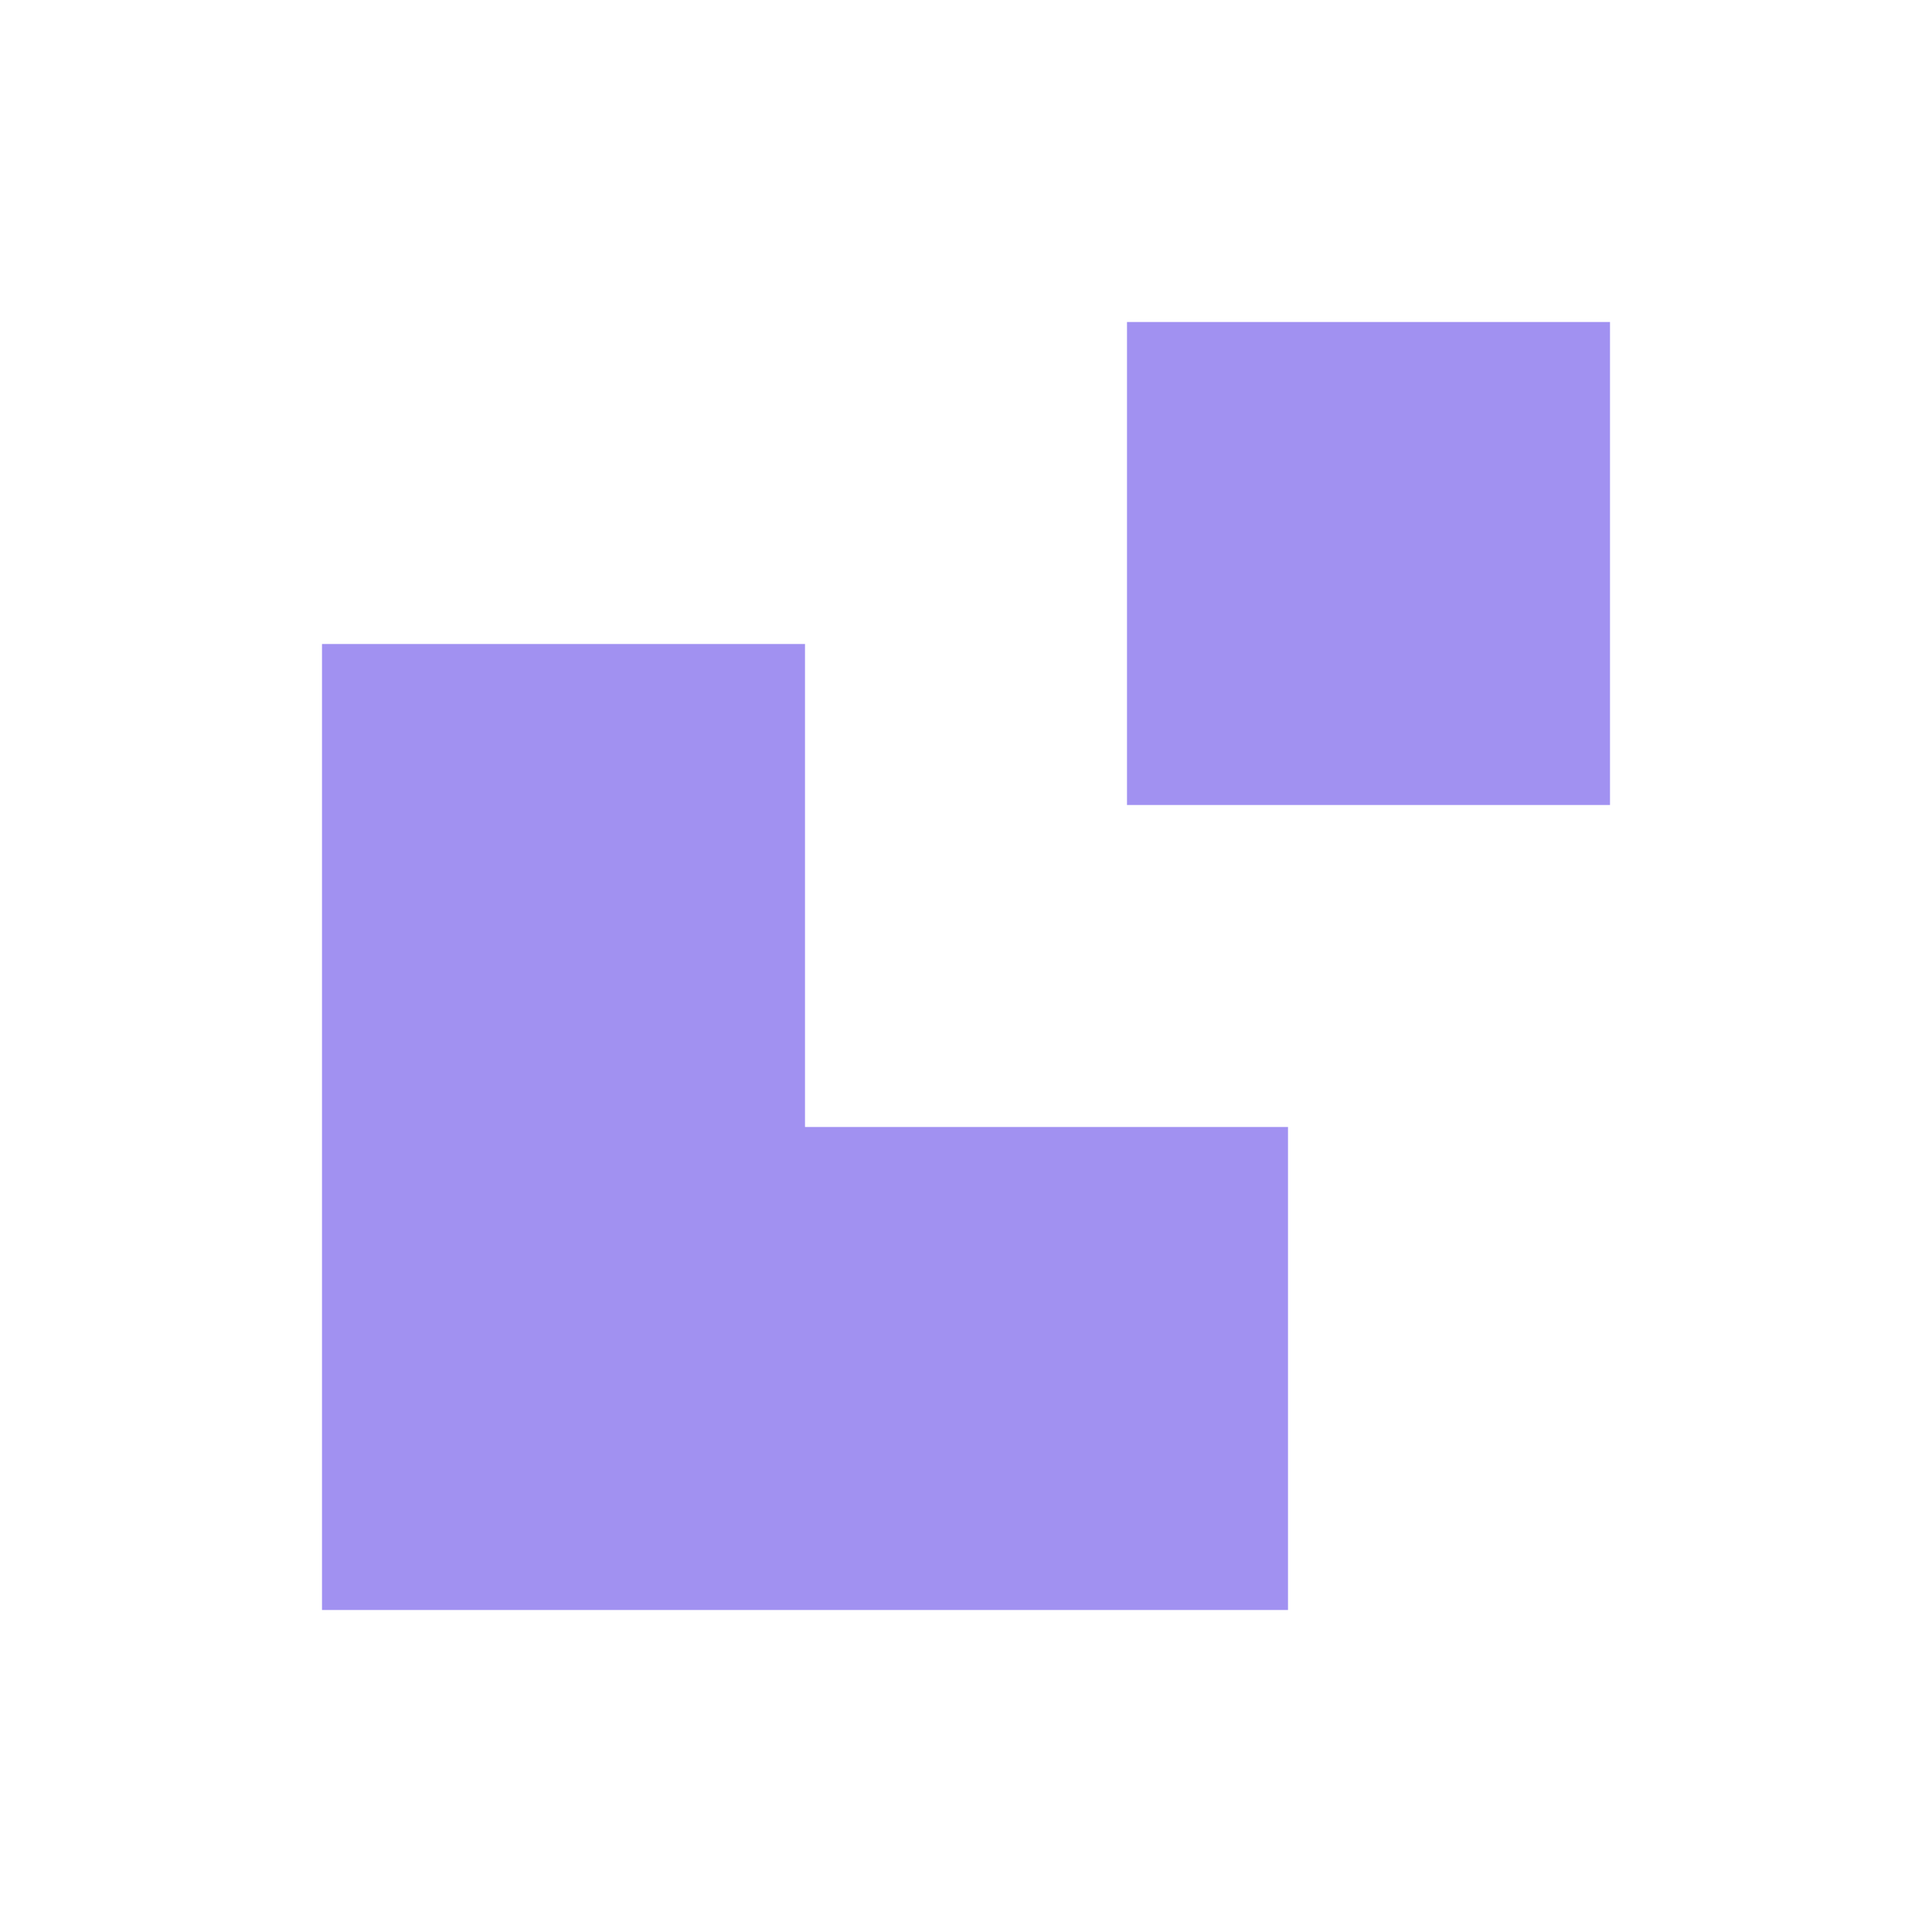
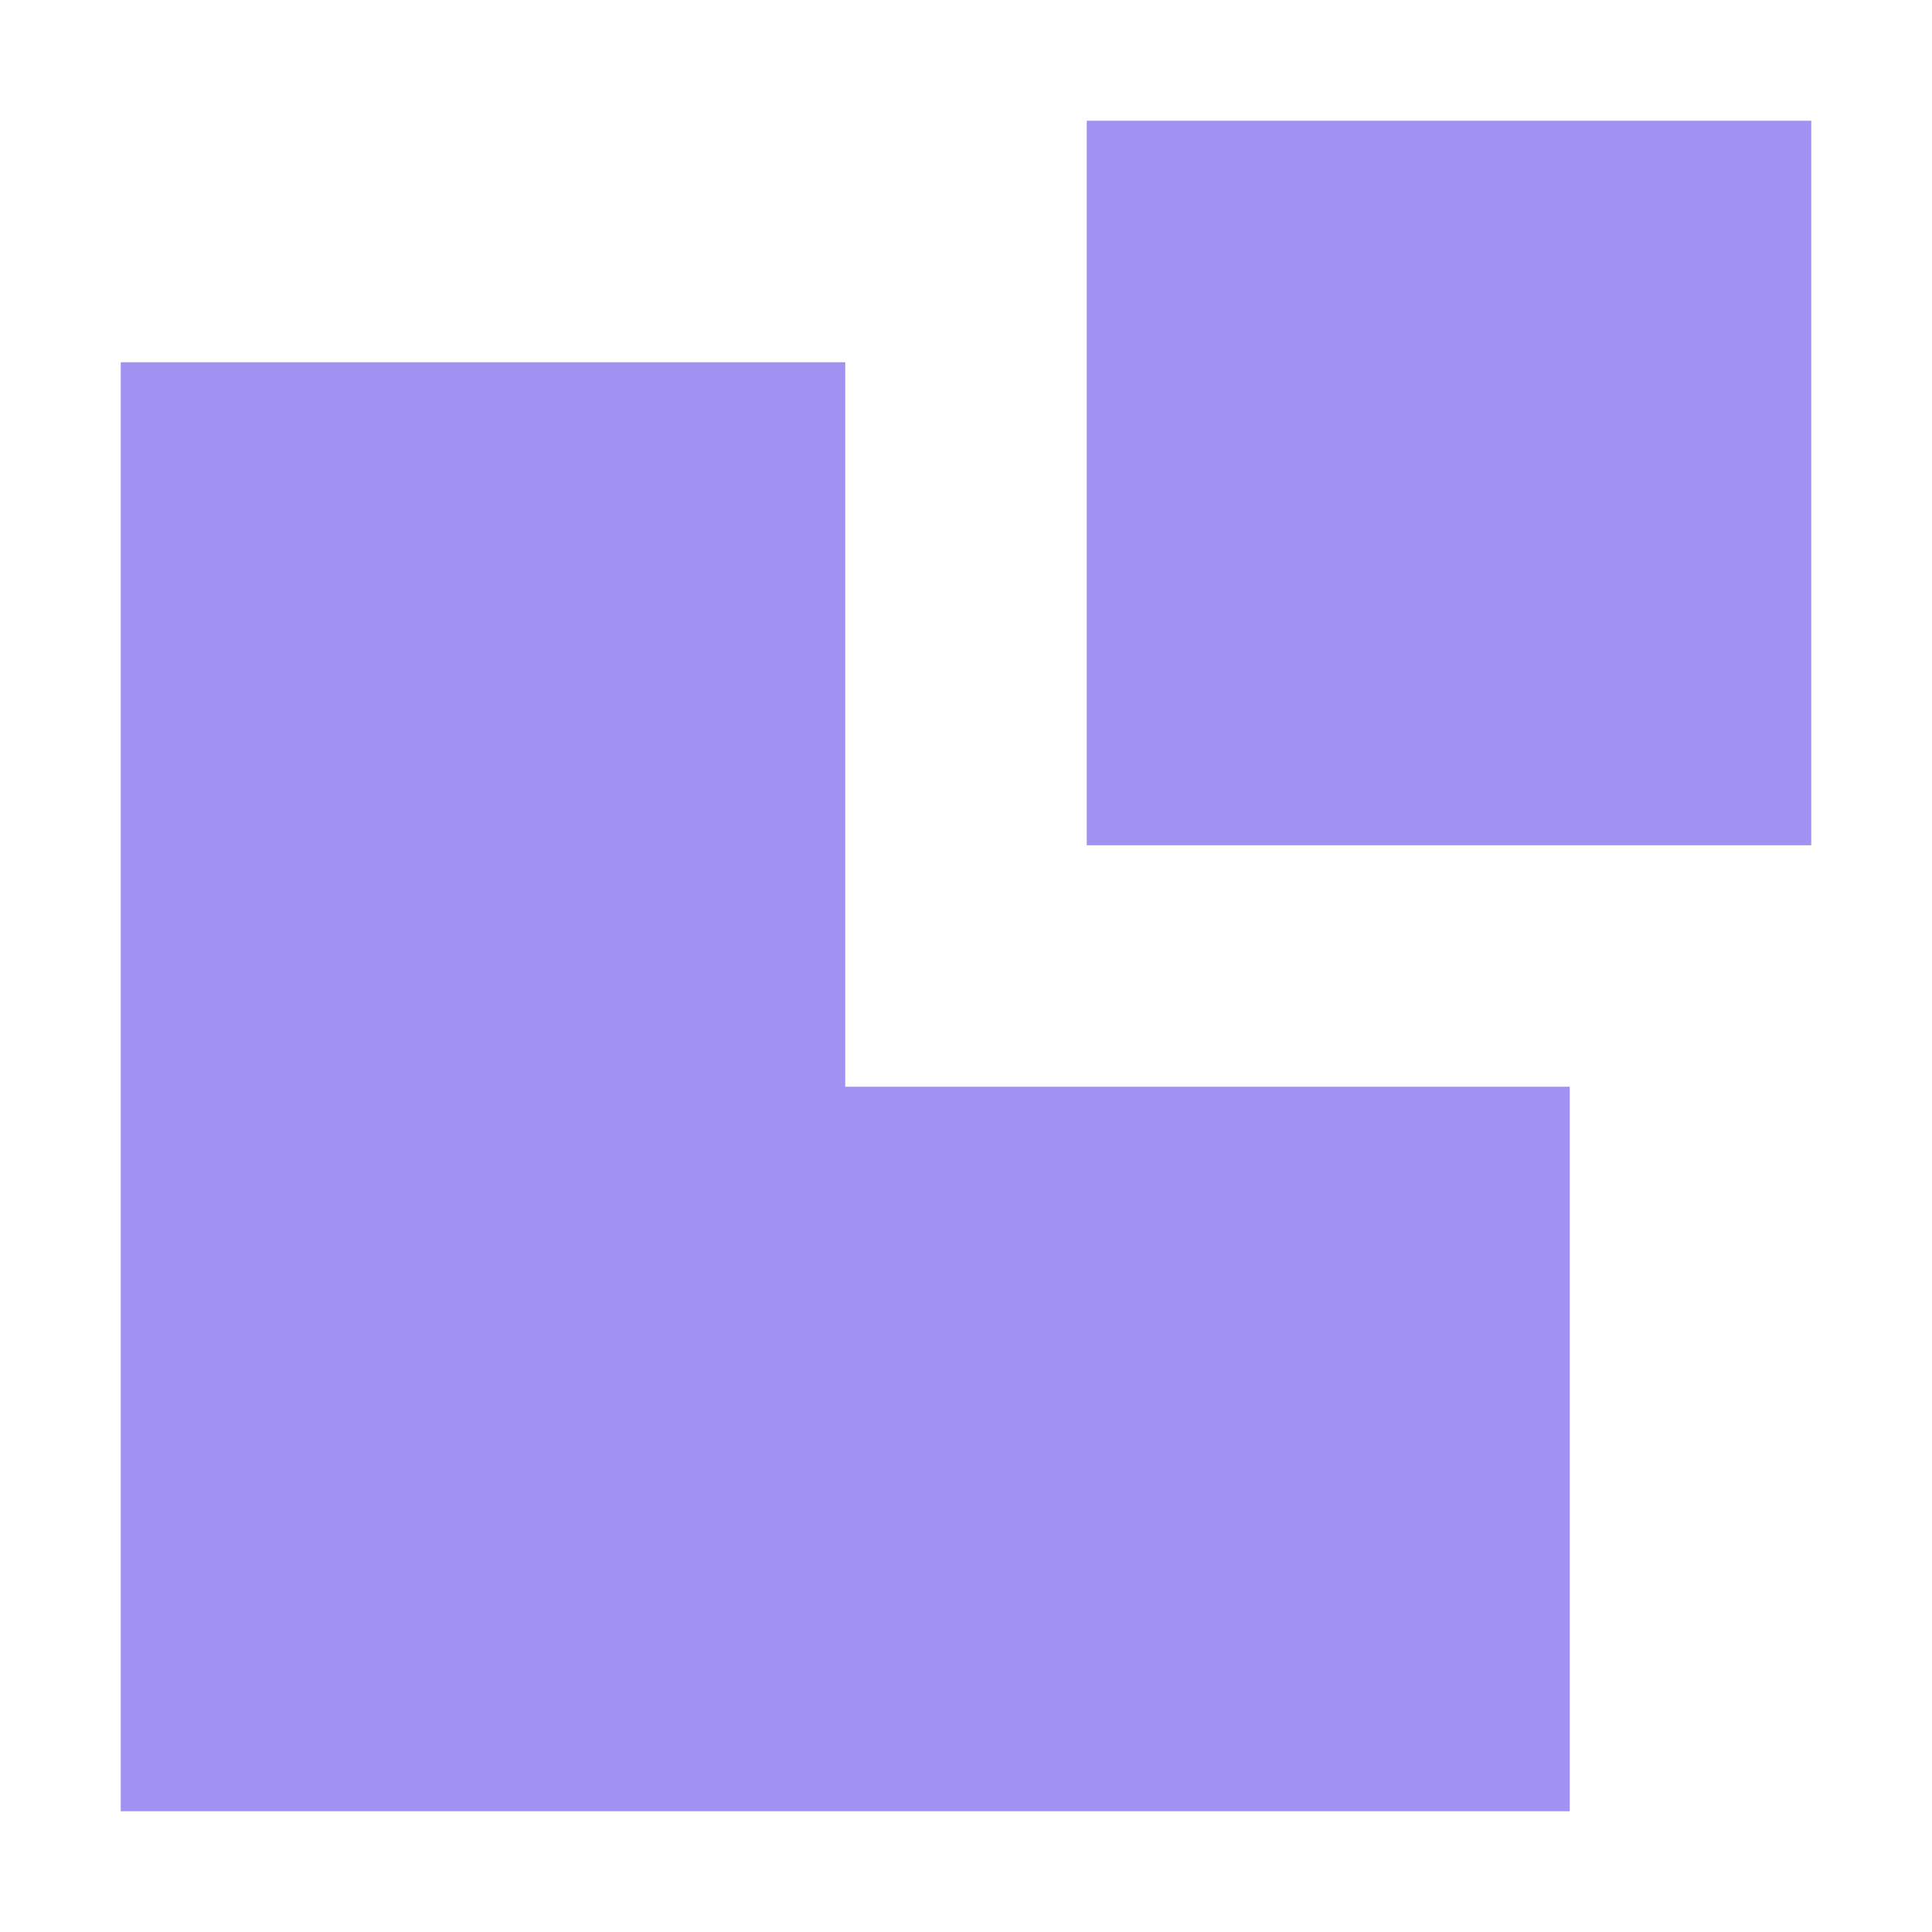
- <svg xmlns="http://www.w3.org/2000/svg" xml:space="preserve" style="fill-rule:evenodd;clip-rule:evenodd;stroke-linejoin:round;stroke-miterlimit:2" viewBox="0 0 24 24">
-   <path d="M3 6h6v6H3z" fill="#a191f1" transform="translate(11 -2)" />
-   <path d="M2 6v12h12v-6H8V6z" fill="#a191f1" transform="translate(2 2)" />
+ <svg xmlns="http://www.w3.org/2000/svg" xml:space="preserve" style="fill-rule:evenodd;clip-rule:evenodd;stroke-linejoin:round;stroke-miterlimit:2" viewBox="0 0 48 48">
+   <path d="M0 13h11v11H0z" style="fill:#a191f1" transform="translate(27 -18.273)scale(1.6364)" />
+   <path d="M0 4h10v10h10v10H0z" style="fill:#a191f1" transform="matrix(1.8 0 0 1.8 3 1.8)" />
</svg>
